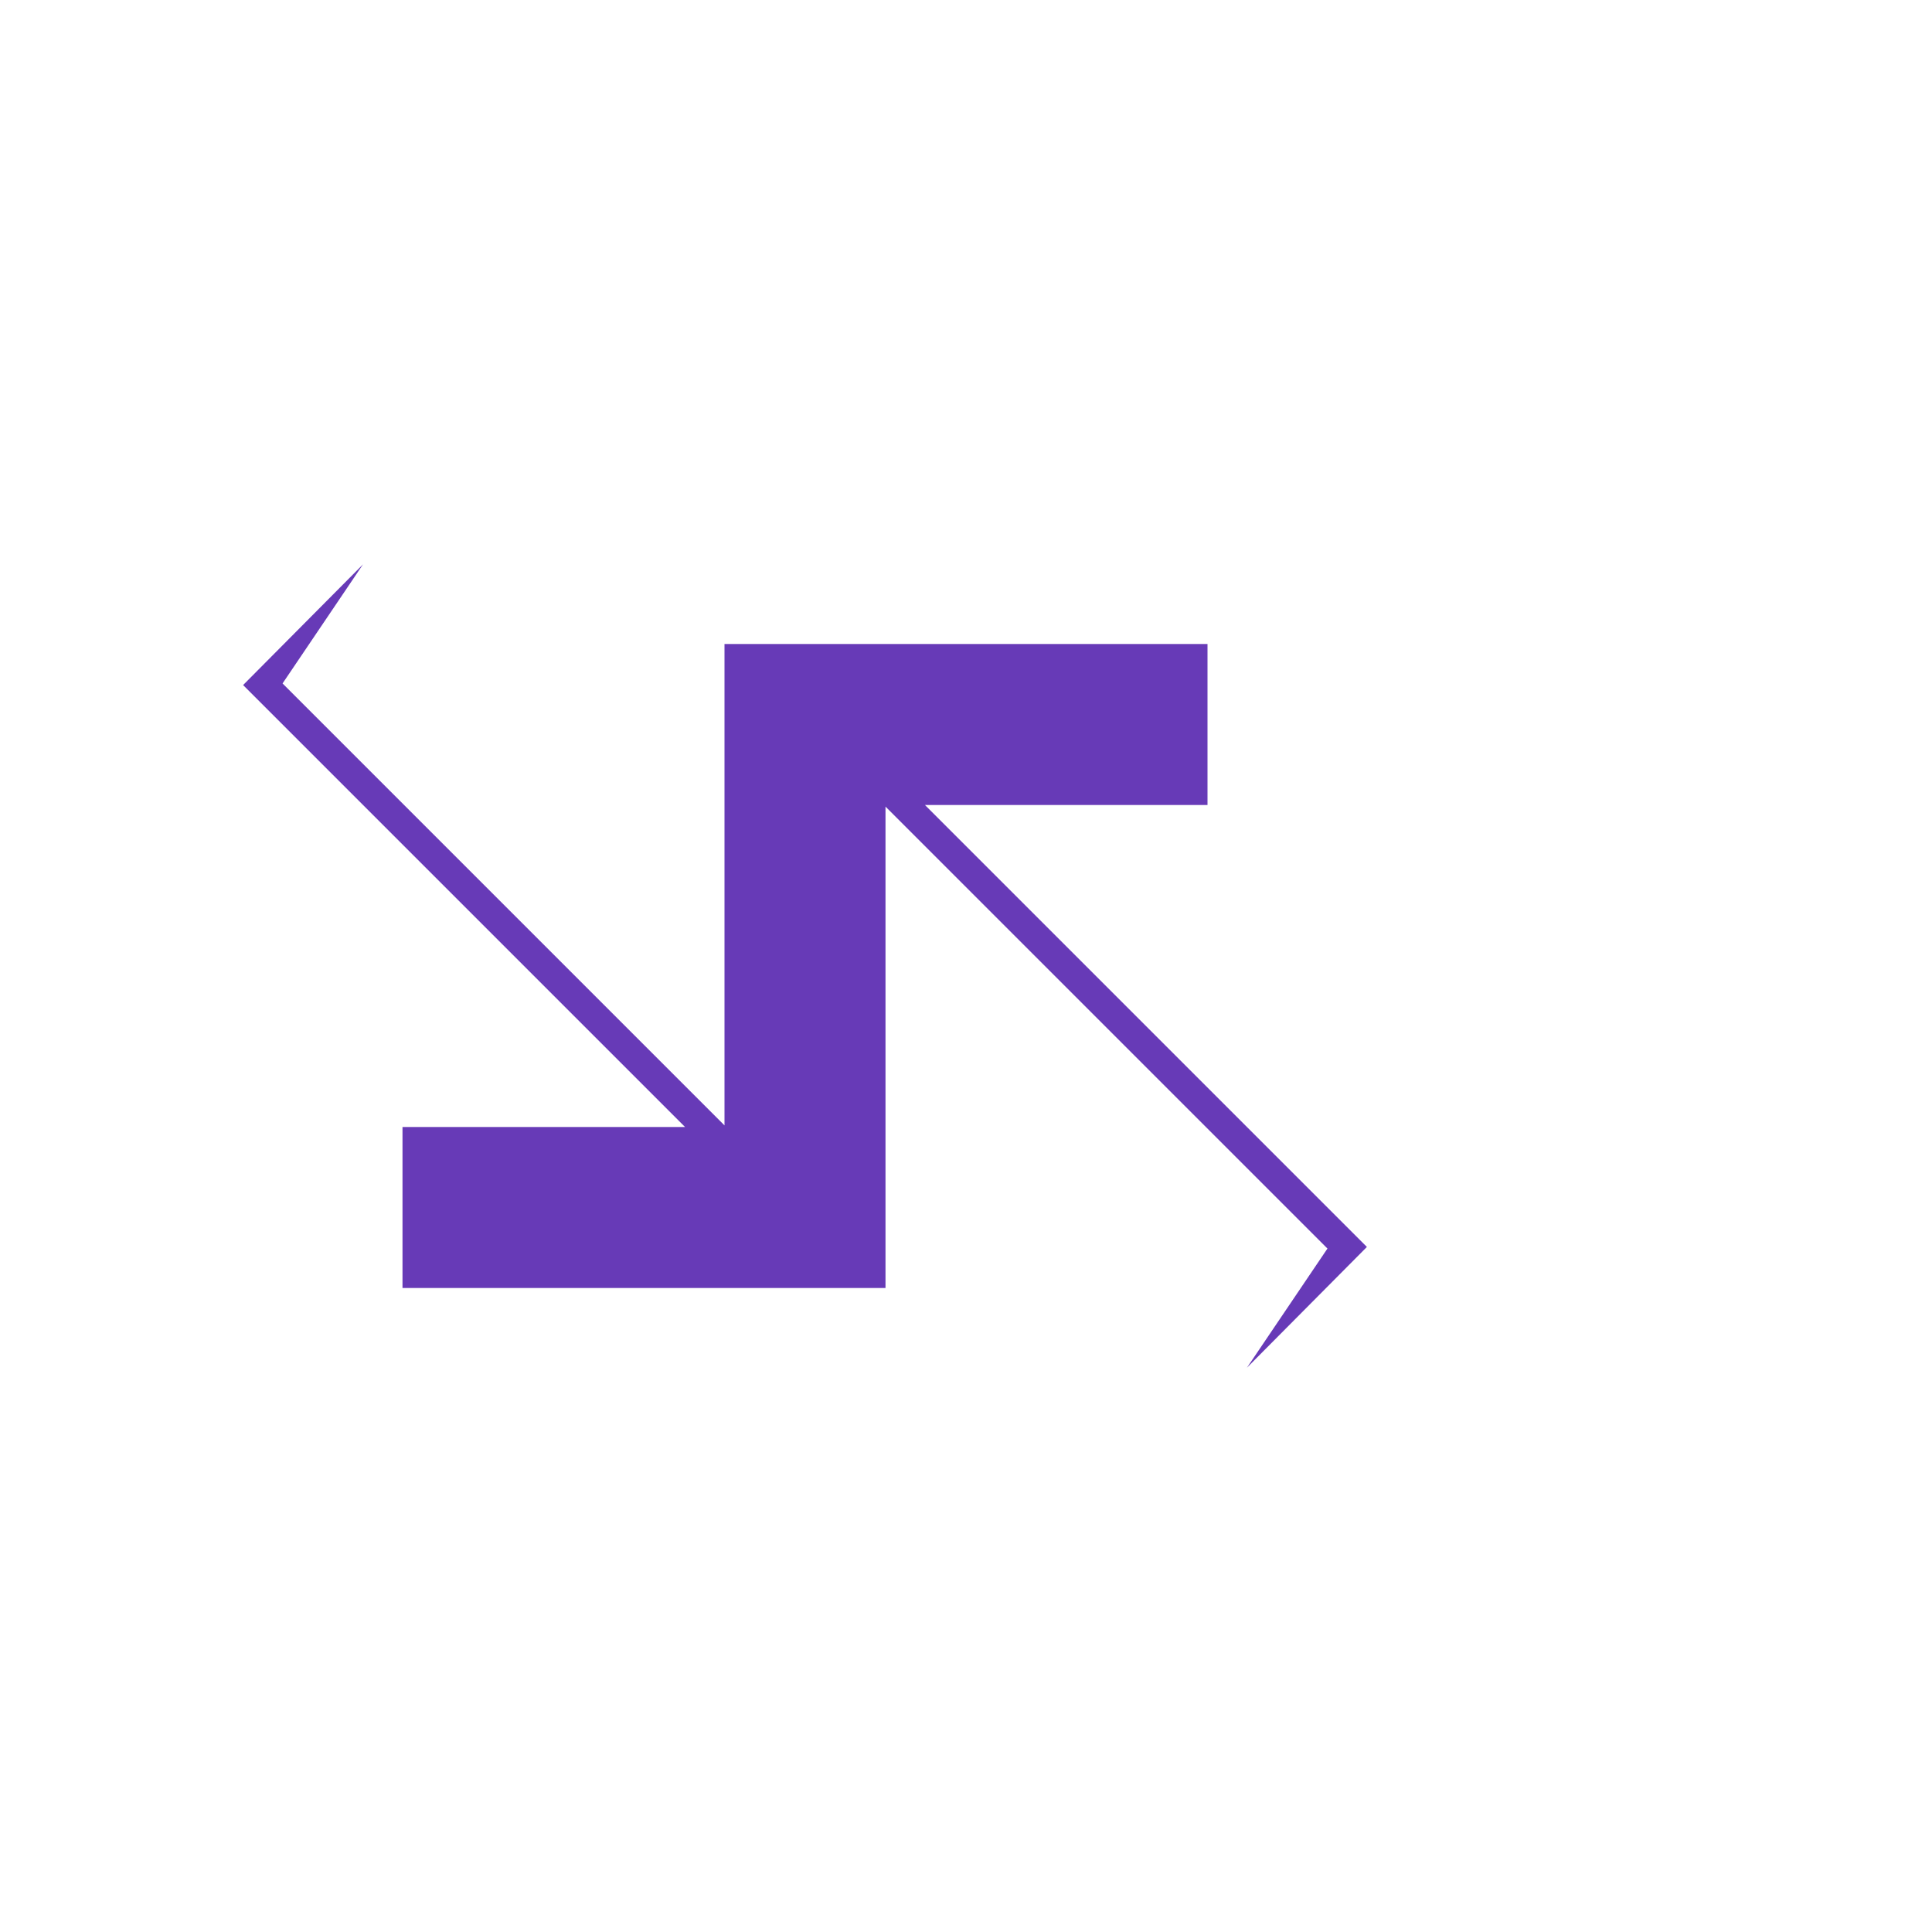
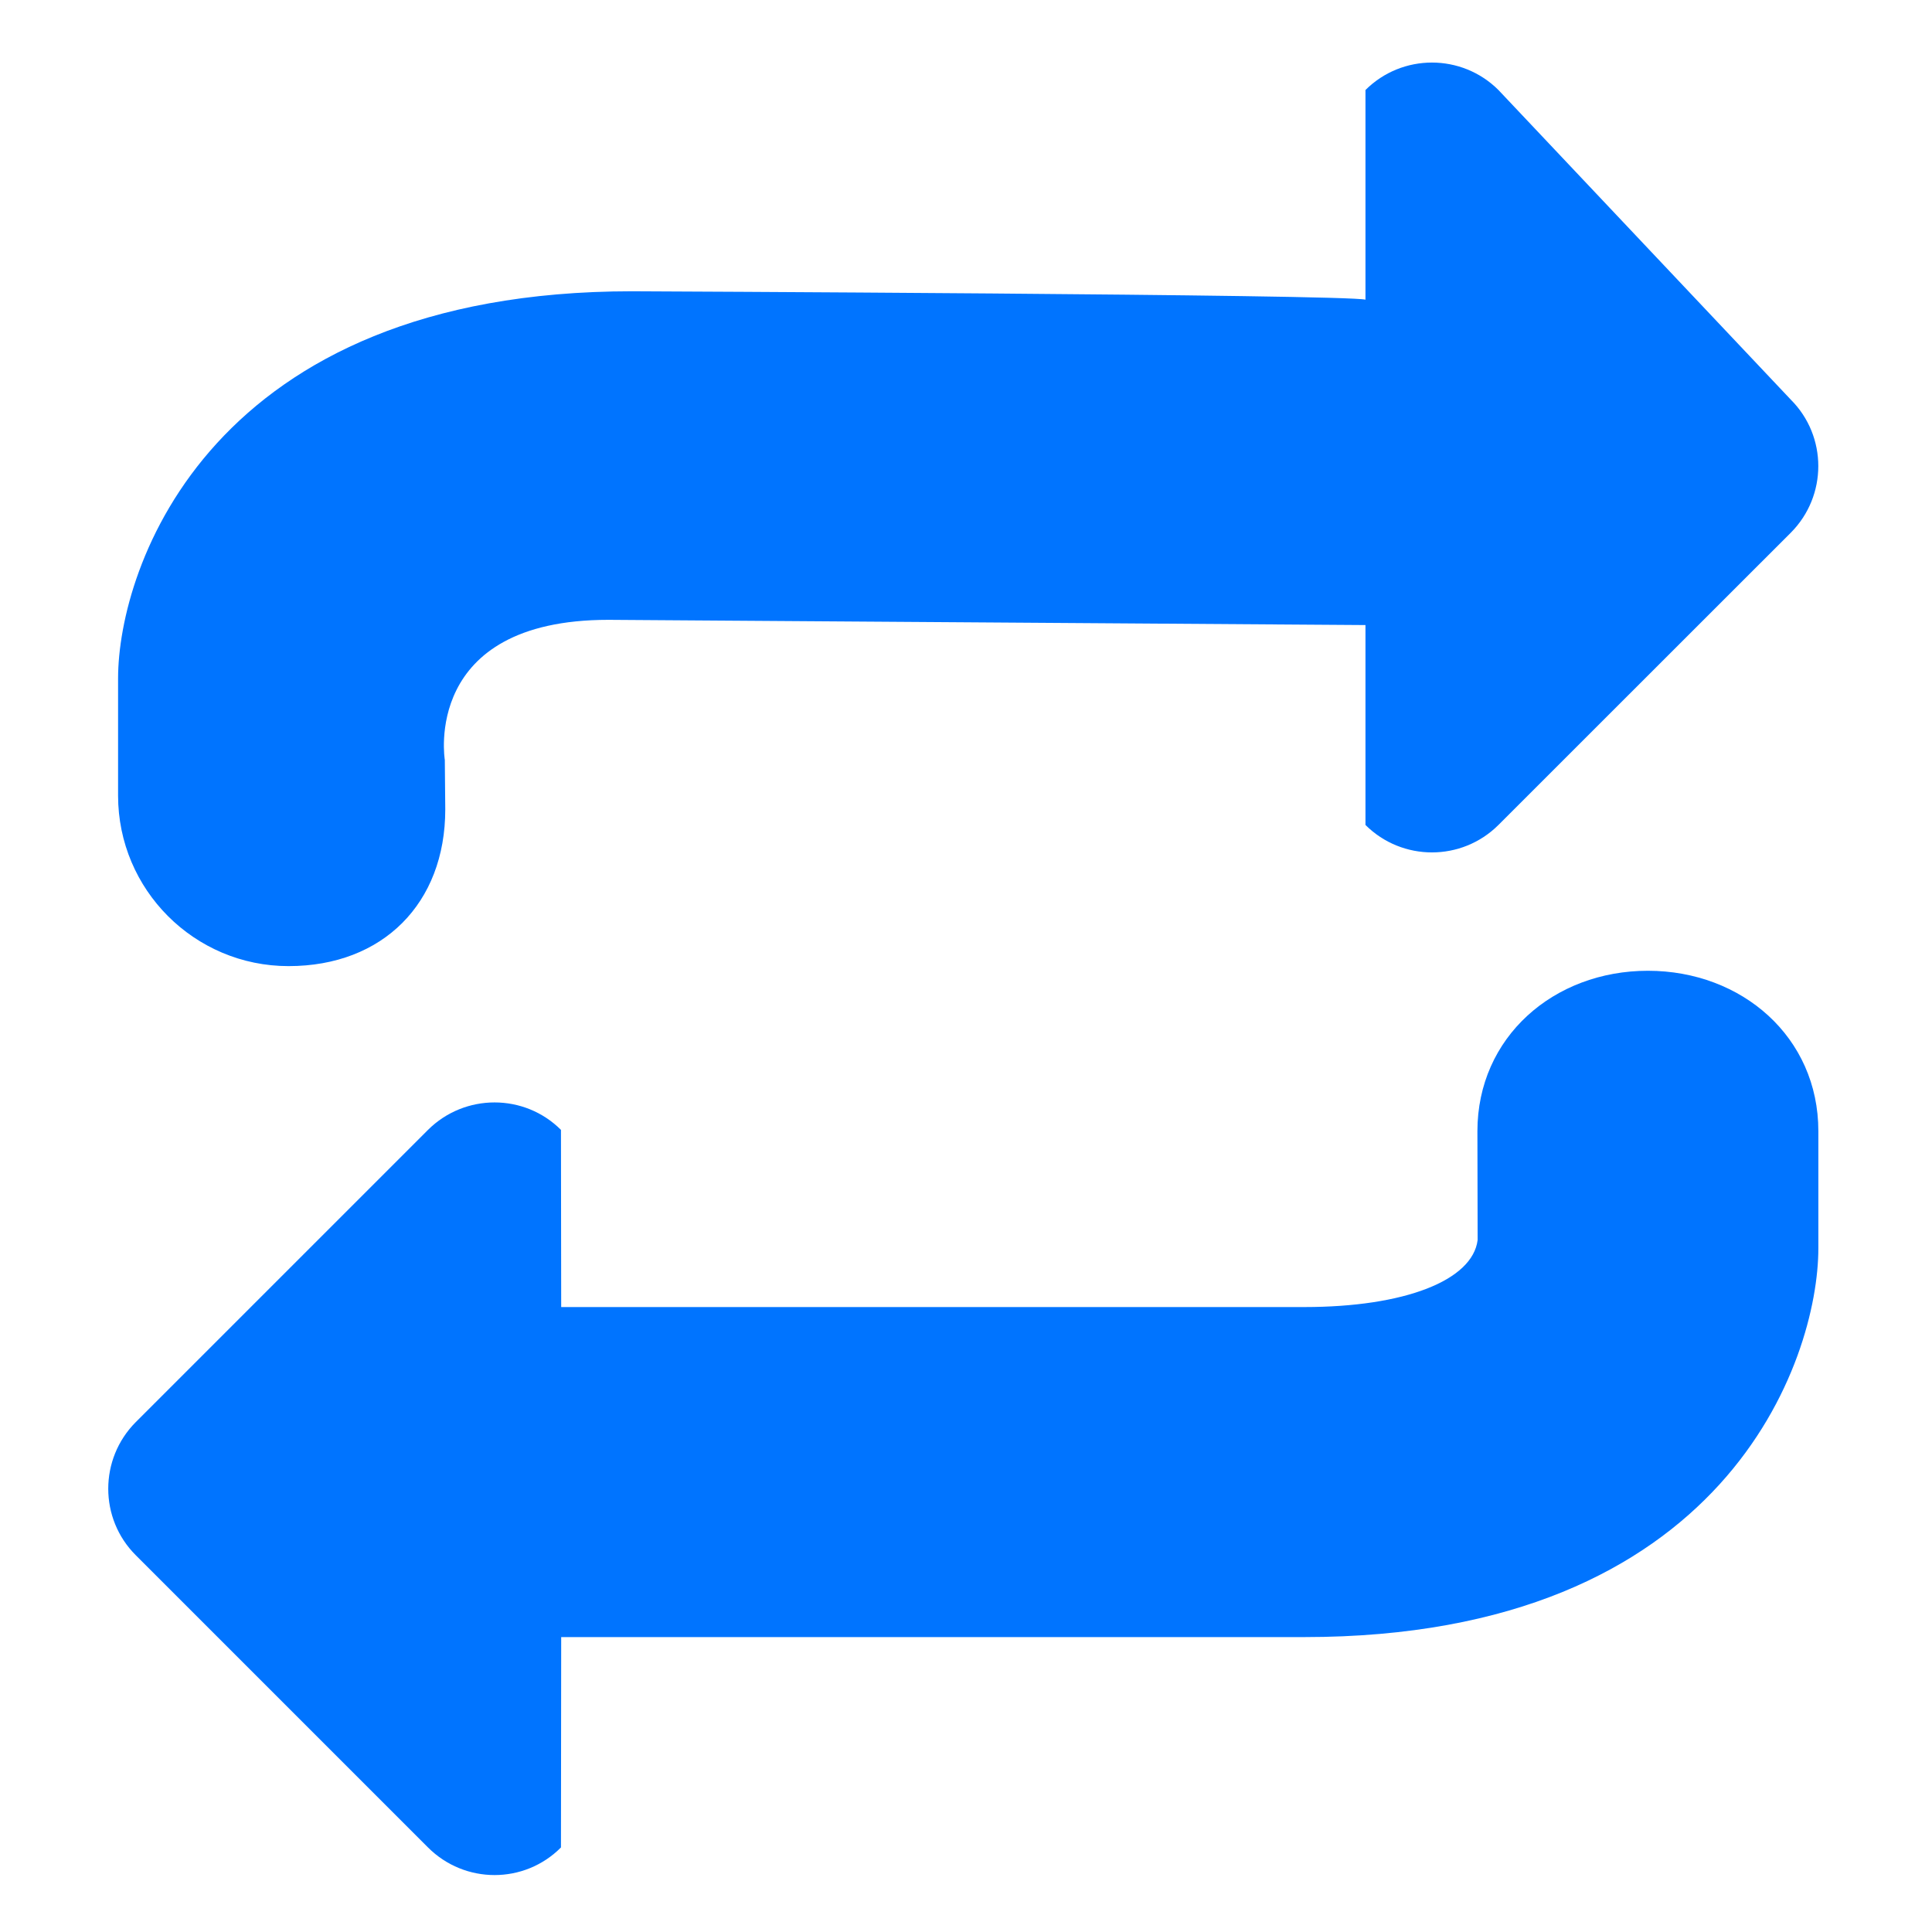
- <svg xmlns="http://www.w3.org/2000/svg" height="24px" viewBox="0 0 24 24" width="24px" fill="#673ab7">
-   <path d="M0 0h24v24H0V0z" fill="none" />
-   <path d="M16.49 15.51L11 10.02V14H9v-6h6v2h-3.51l5.49 5.49-1.49 1.5zM3.51 8.49L9 13.98V10h2v6H5v-2h3.51l-5.49-5.49 1.49-1.5z" />
+ <svg xmlns="http://www.w3.org/2000/svg" width="800px" height="800px" viewBox="0 -0.5 17 17" version="1.1" class="si-glyph si-glyph-arrow-change">
+   <defs>
+ 
+ </defs>
+   <g stroke="none" stroke-width="1" fill="none" fill-rule="evenodd">
+     <g transform="translate(1, 0)" fill="#0074ff">
+       <path d="M1.539,8.001 C2.367,8.001 2.918,7.45 2.918,6.622 L2.914,6.187 C2.914,6.187 2.709,4.954 4.354,4.954 L11.015,5 L11.015,6.759 C11.338,7.081 11.862,7.081 12.185,6.759 L14.758,4.187 C15.08,3.863 15.08,3.339 14.758,3.017 L12.185,0.292 C11.862,-0.03 11.338,-0.03 11.015,0.292 L11.015,2.137 C10.854,2.09 4.562,2.063 4.562,2.063 C0.851,2.063 0.039,4.492 0.039,5.47 L0.039,6.501 C0.039,7.329 0.711,8.001 1.539,8.001 L1.539,8.001 Z" class="si-glyph-fill">
+ 
+ </path>
+       <path d="M13.5,8.042 C12.672,8.042 12,8.626 12,9.454 L12.002,10.411 C11.957,10.768 11.357,11.001 10.477,11.001 L3.938,11.001 L3.936,9.442 C3.614,9.12 3.09,9.12 2.766,9.442 L0.194,12.014 C-0.128,12.338 -0.128,12.862 0.194,13.184 L2.766,15.756 C3.09,16.08 3.614,16.08 3.936,15.756 L3.938,13.905 L10.477,13.905 C14.188,13.905 15,11.463 15,10.484 L15,9.453 C15,8.626 14.328,8.042 13.5,8.042 L13.5,8.042 Z" class="si-glyph-fill">
+ 
+ </path>
+     </g>
+   </g>
</svg>
